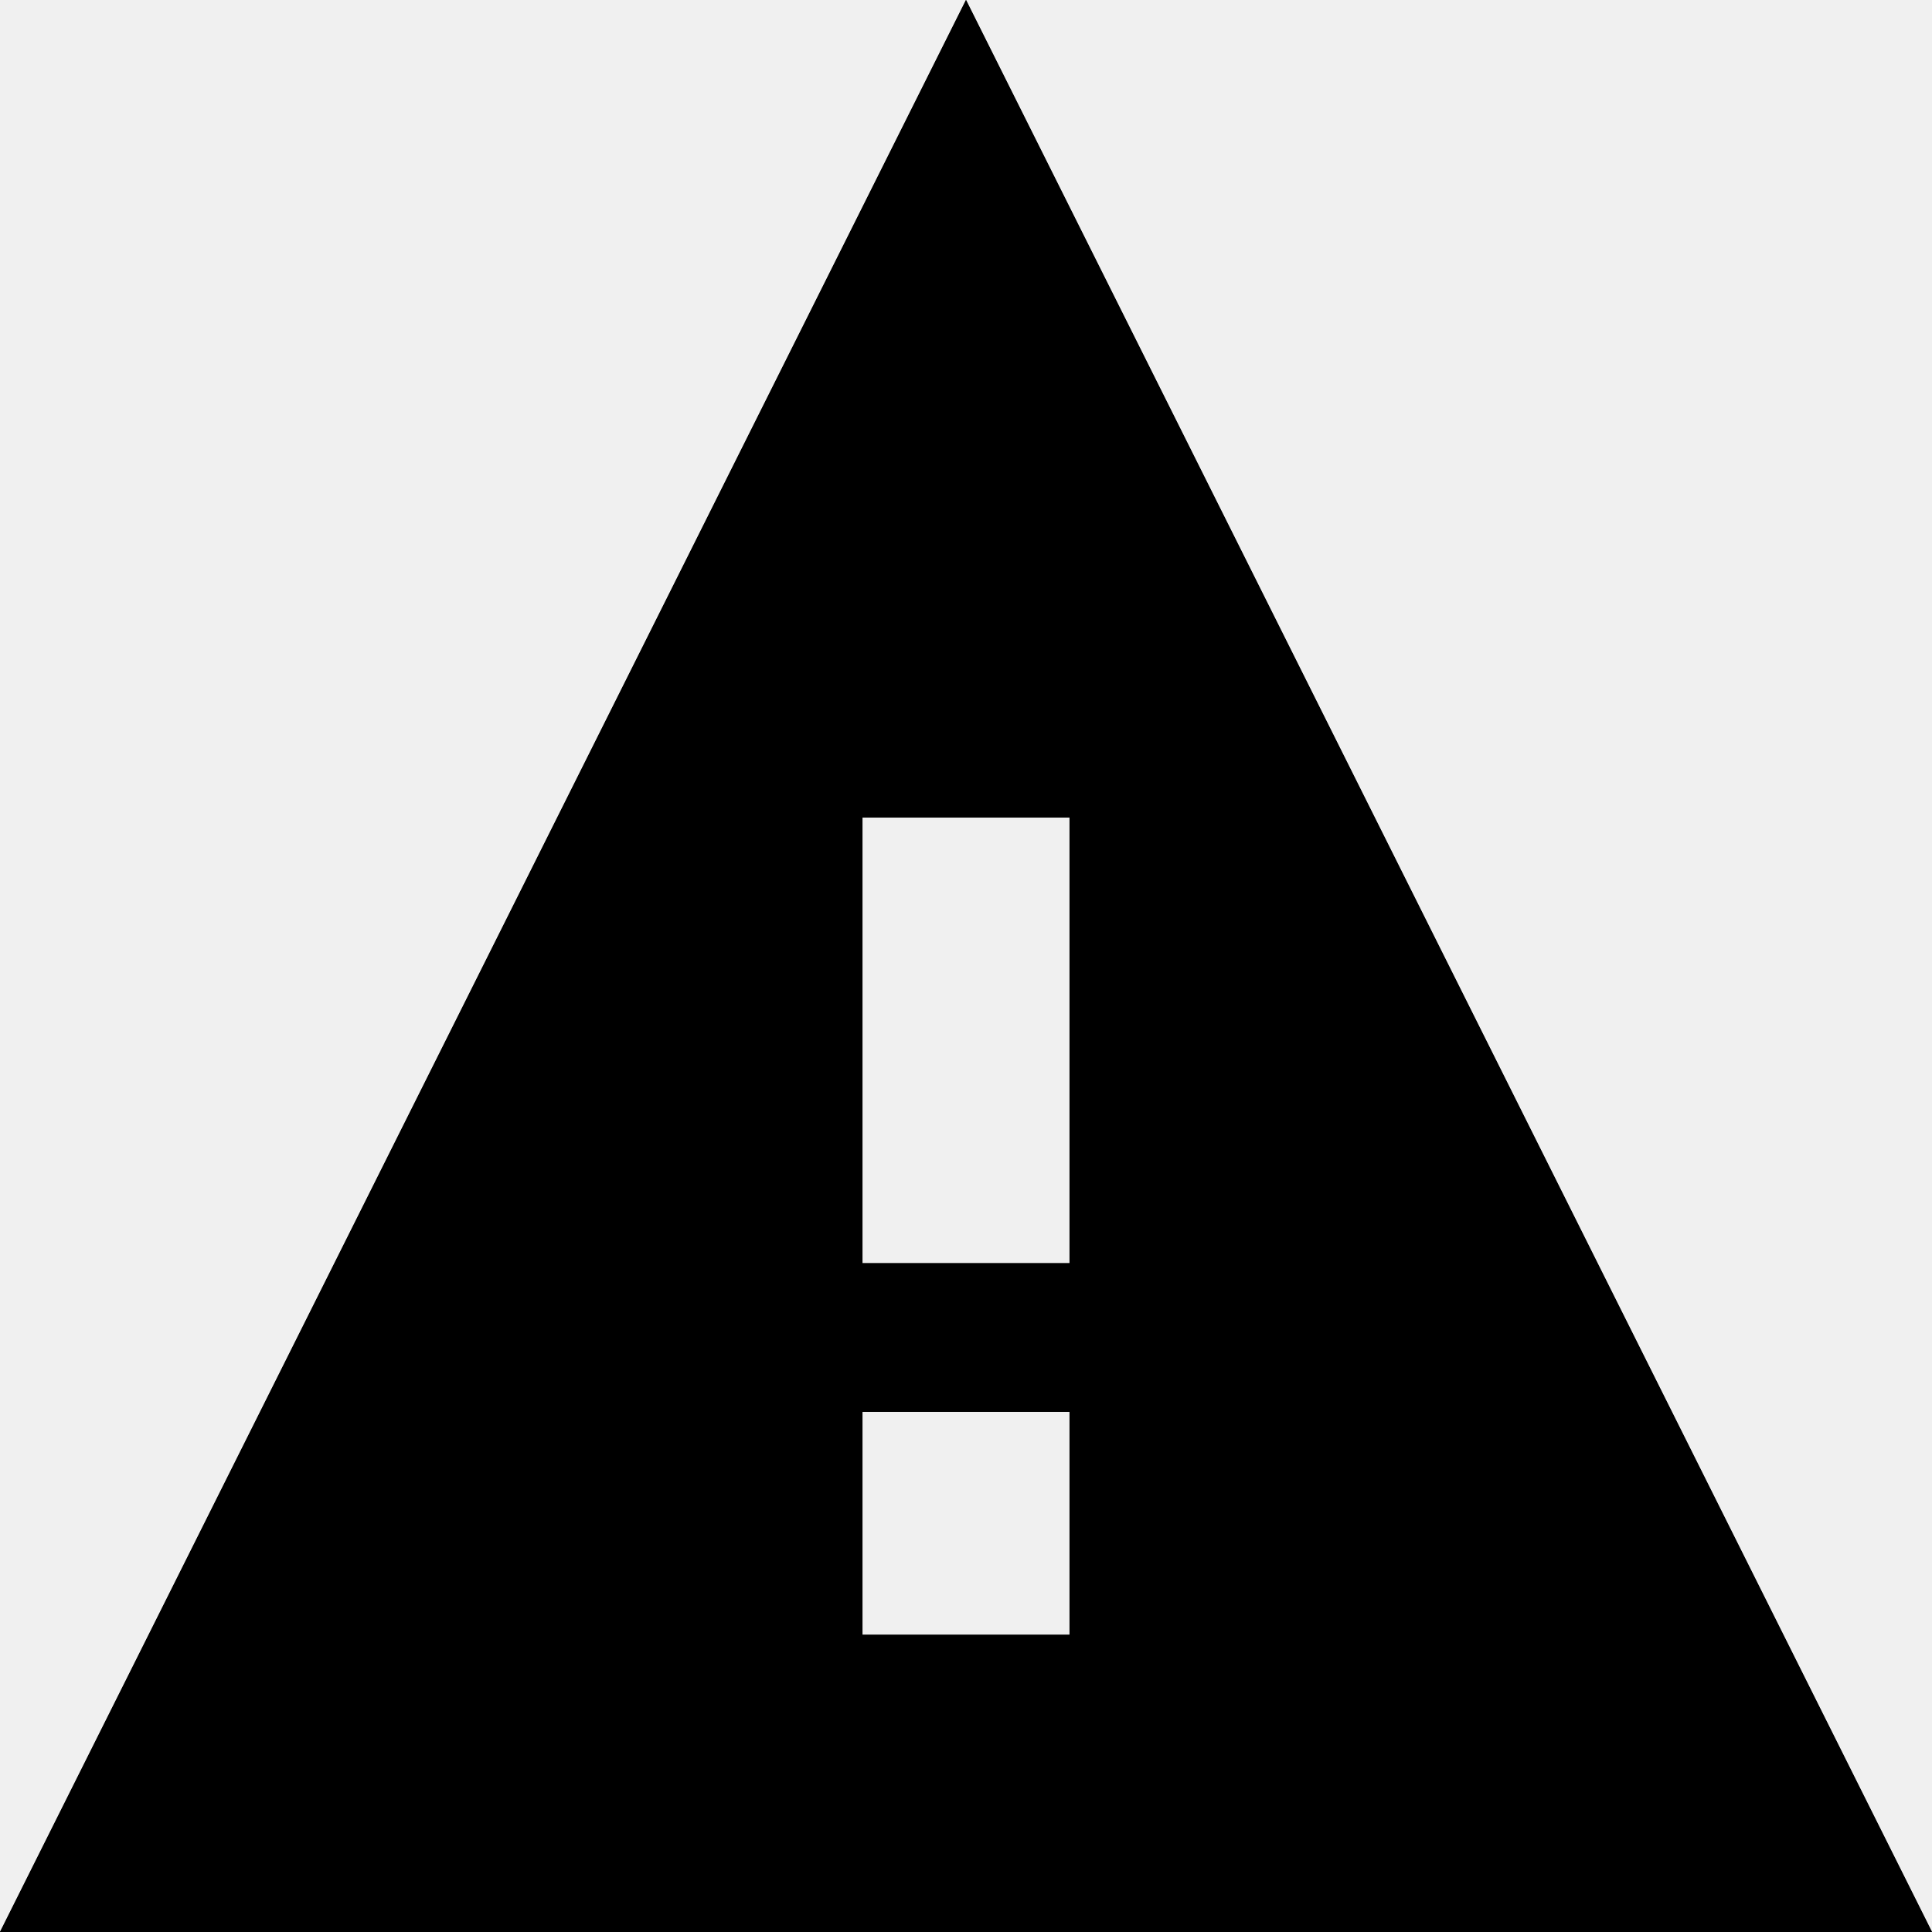
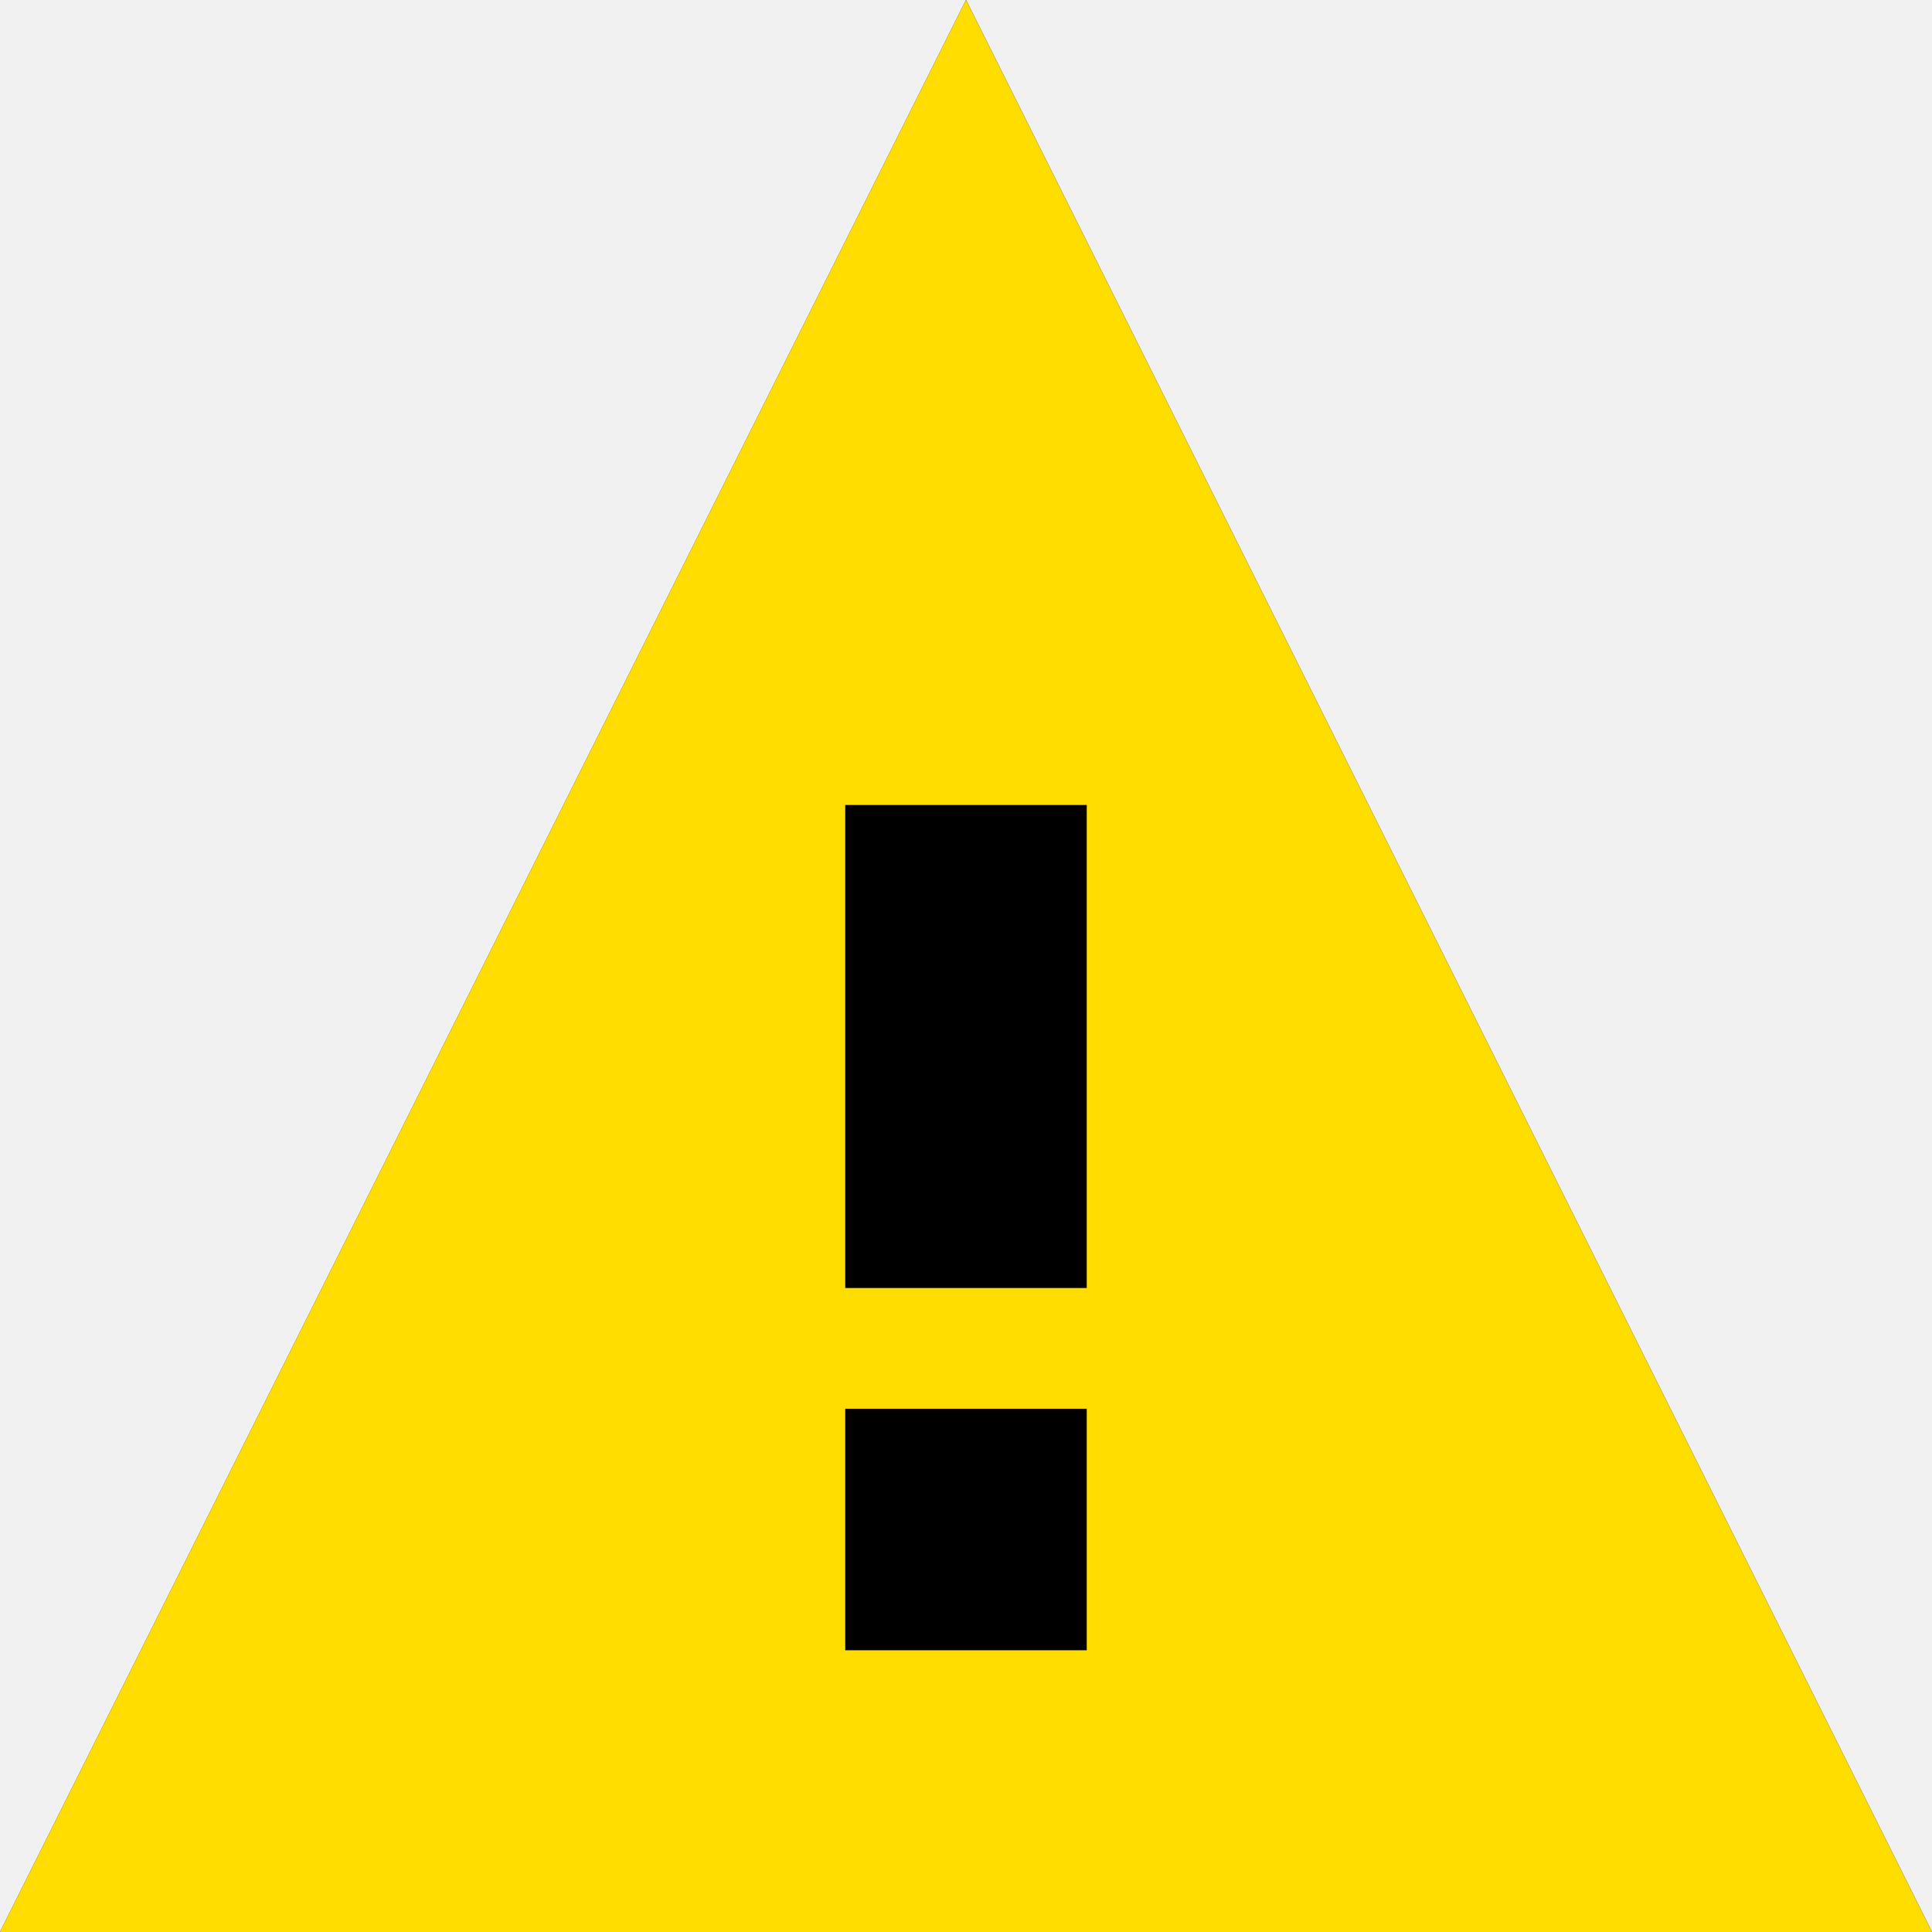
- <svg xmlns="http://www.w3.org/2000/svg" xmlns:xlink="http://www.w3.org/1999/xlink" width="24px" height="24px" viewBox="0 0 24 24" version="1.1">
-   <defs>
-     <path d="M0,24 L24,24 L12,0 L0,24 Z M13.286,20.308 L10.714,20.308 L10.714,17.538 L13.286,17.538 L13.286,20.308 Z M13.286,15.692 L10.714,15.692 L10.714,10.154 L13.286,10.154 L13.286,15.692 Z" id="path-1" />
-   </defs>
-   <g id="Guidelines" stroke="none" stroke-width="1" fill="none" fill-rule="evenodd">
-     <g id="icons-badges-variations" transform="translate(-623, -234)">
-       <g id="icons/warning" transform="translate(623, 234)">
-         <mask id="mask-2" fill="white">
-           <use xlink:href="#path-1" />
-         </mask>
-         <use id="warning" fill="#000000" fill-rule="nonzero" xlink:href="#path-1" />
-         <g id="color/black-tint/0-000000" mask="url(#mask-2)" fill="#000000" fill-rule="evenodd">
-           <rect id="gray-70-4A4A4A" x="0" y="0" width="24" height="24" />
-         </g>
-       </g>
-     </g>
+ <svg xmlns="http://www.w3.org/2000/svg" width="24" height="24" viewBox="0 0 24 24" fill="none">
+   <path fill-rule="evenodd" clip-rule="evenodd" d="M24 24L12 0L0 24H24ZM10.714 20.308V17.538H13.286V20.308H10.714ZM10.714 15.692H13.286V10.154H10.714V15.692Z" fill="black" />
+   <mask id="mask0_383_15599" style="mask-type:alpha" maskUnits="userSpaceOnUse" x="0" y="0" width="24" height="24">
+     <path fill-rule="evenodd" clip-rule="evenodd" d="M24 24L12 0L0 24H24ZM10.714 20.308V17.538H13.286V20.308H10.714ZM10.714 15.692H13.286V10.154H10.714V15.692Z" fill="white" />
+   </mask>
+   <g mask="url(#mask0_383_15599)">
+     <rect width="24" height="24" fill="#FFDD00" />
  </g>
+   <path d="M10.5 10H13.5V16H10.5V10Z" fill="black" />
+   <path d="M10.5 17.5H13.5V20.5H10.5V17.5Z" fill="black" />
</svg>
